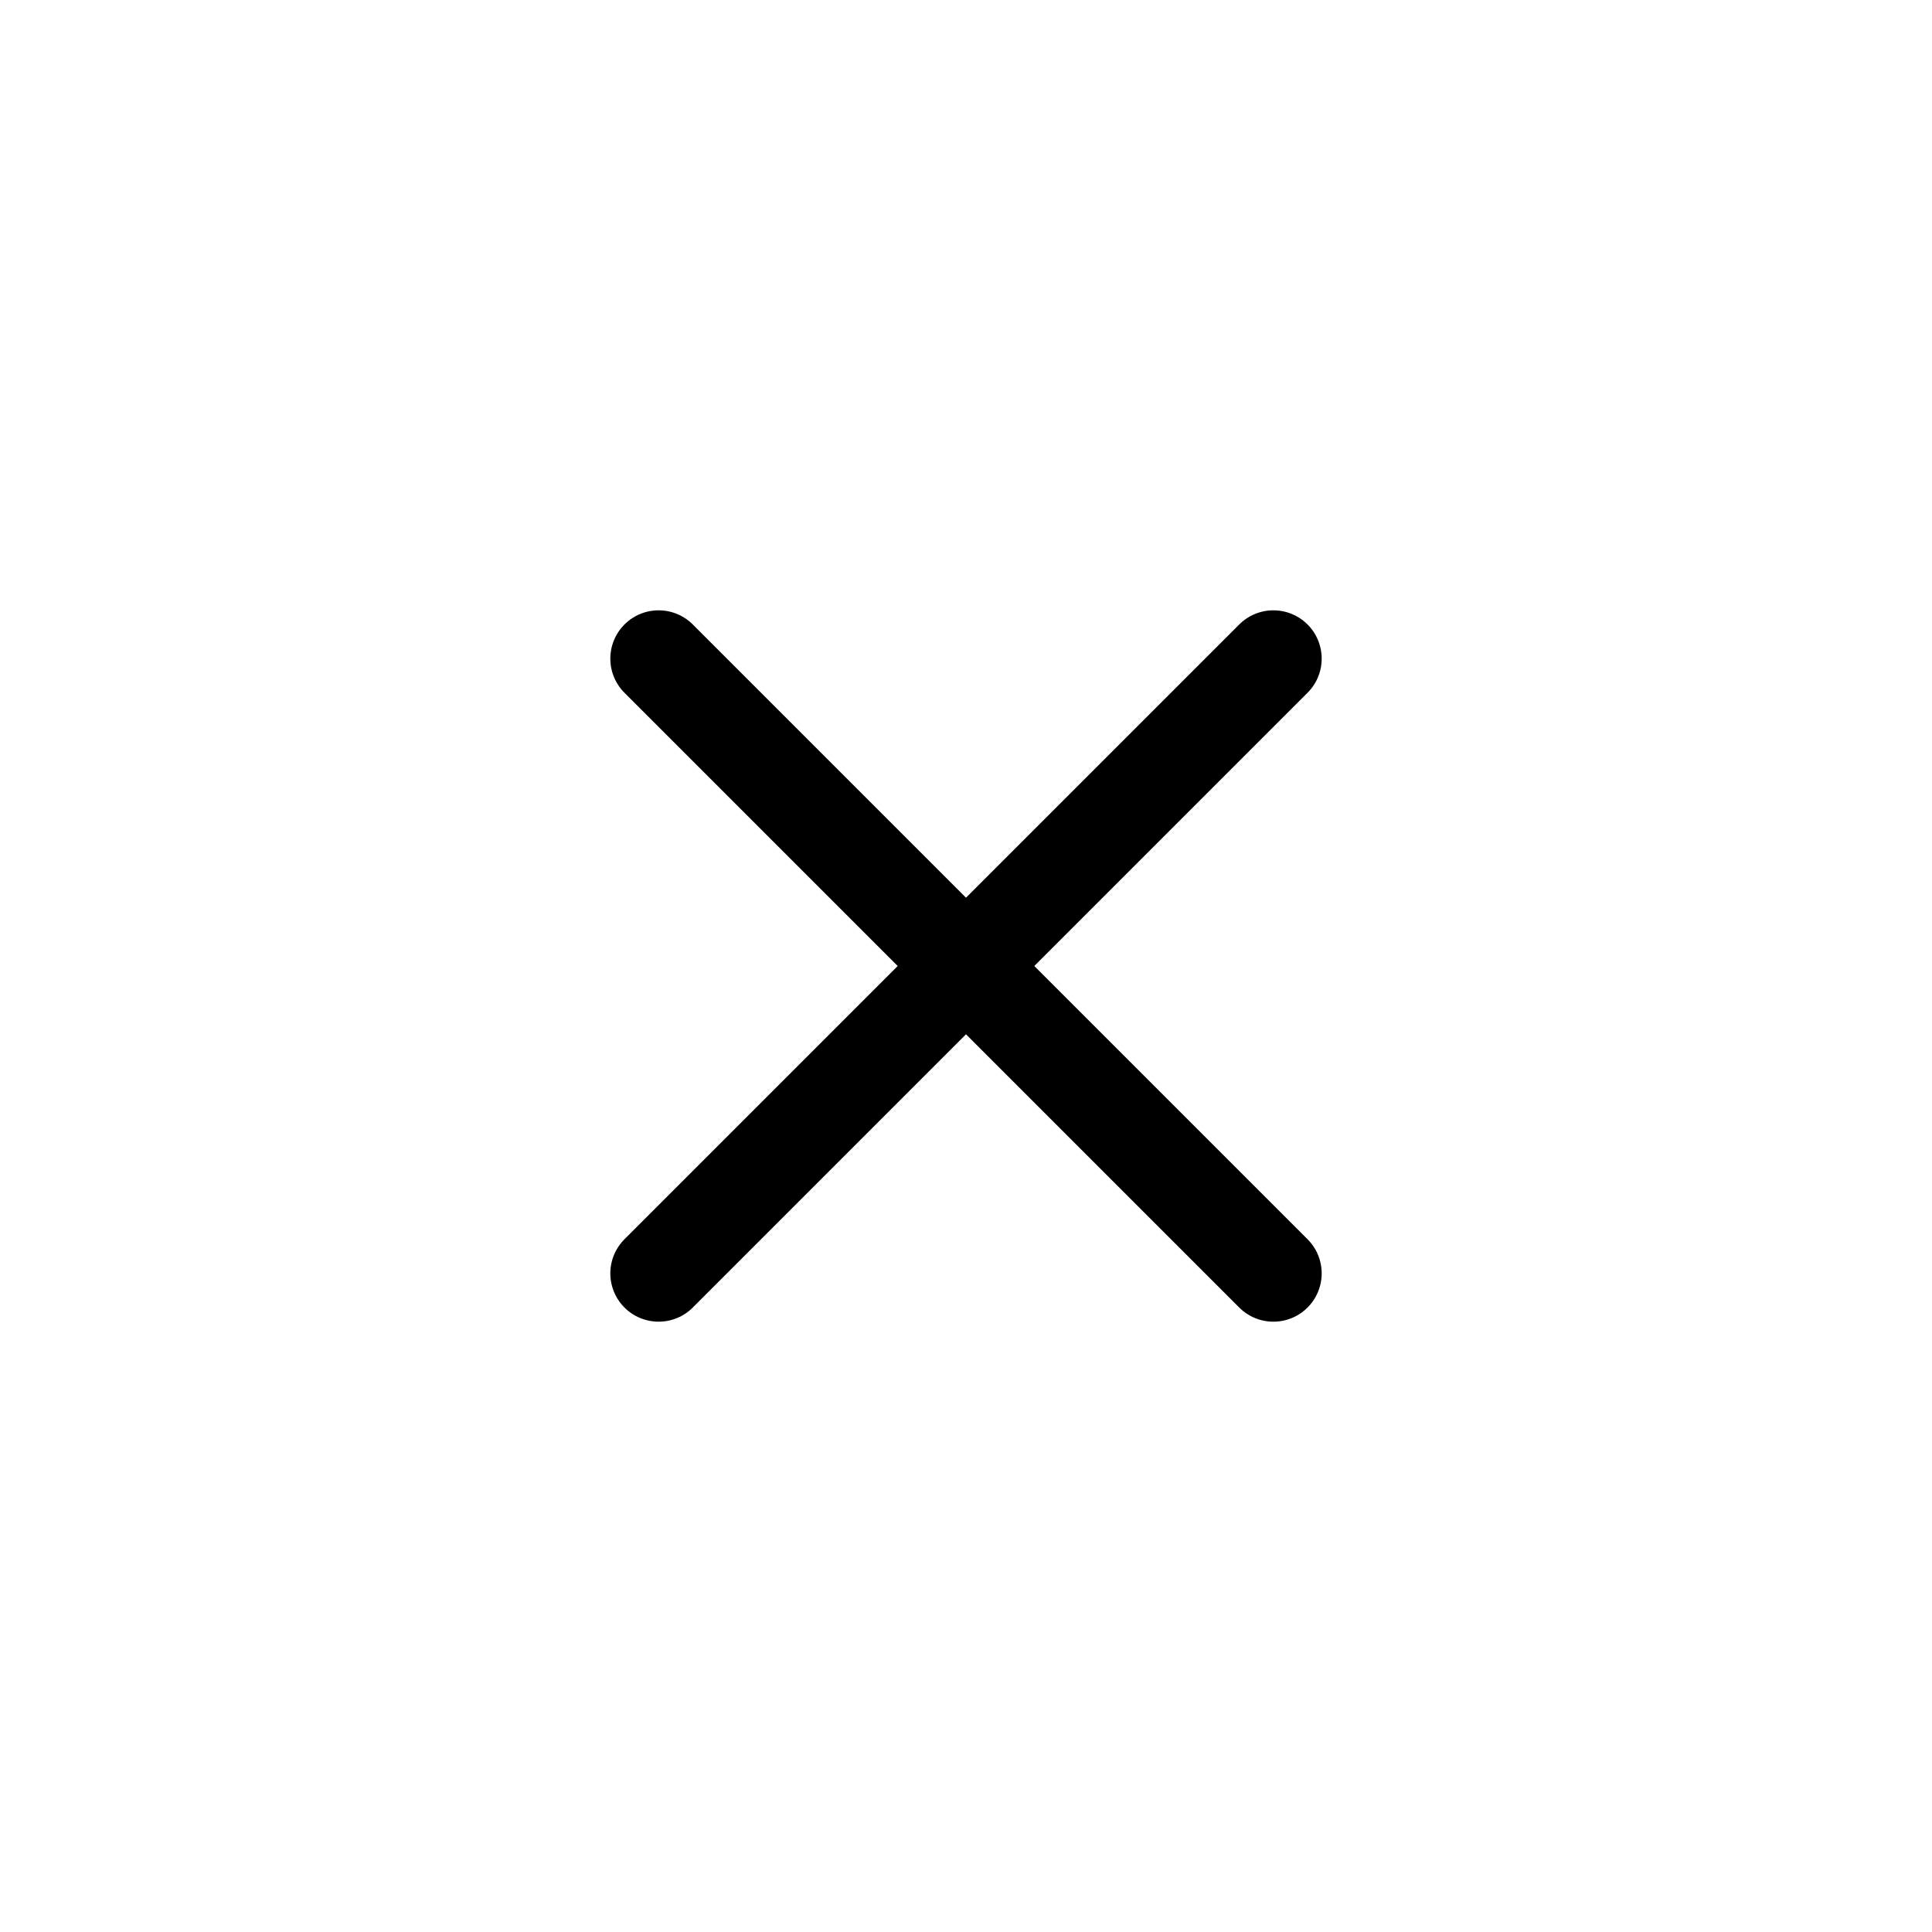
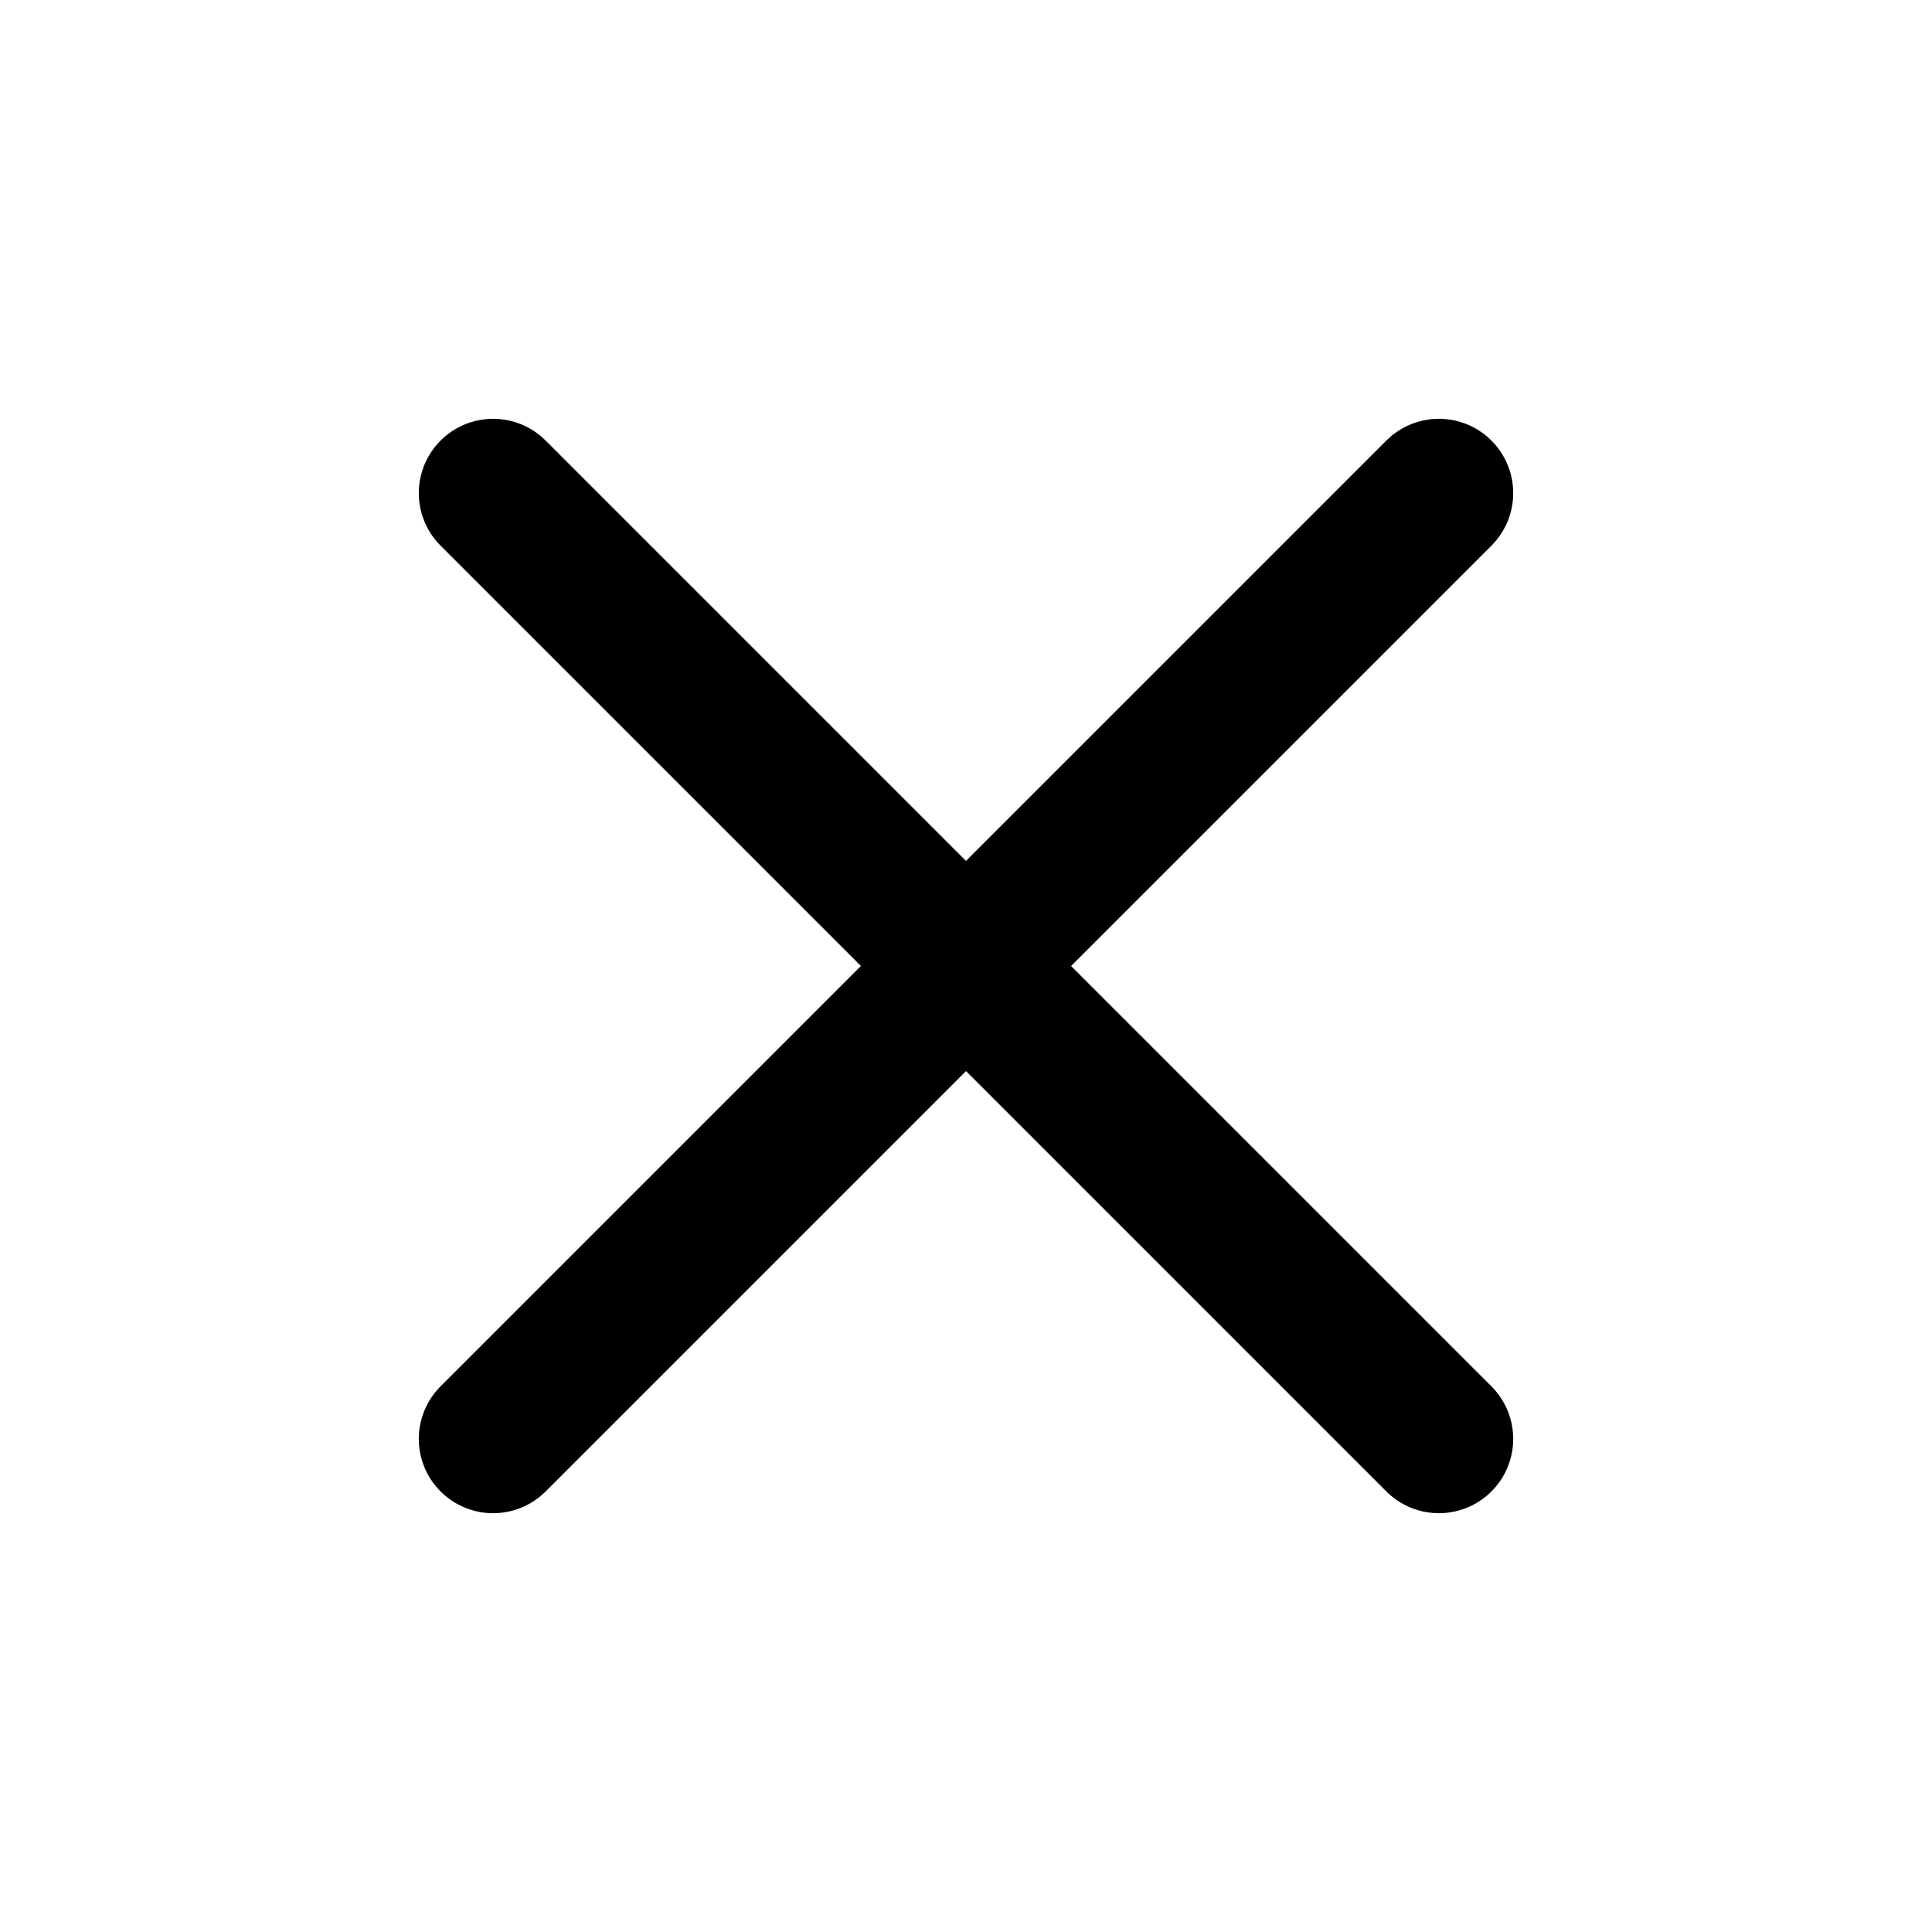
- <svg xmlns="http://www.w3.org/2000/svg" width="40" height="40" viewBox="0 0 40 40" fill="none">
-   <path d="M26.364 13.636L13.636 26.364" stroke="black" stroke-width="2" stroke-linecap="round" />
-   <path d="M13.636 13.636L26.364 26.364" stroke="black" stroke-width="2" stroke-linecap="round" />
+ <svg xmlns="http://www.w3.org/2000/svg" width="26" height="26" viewBox="0 0 26 26" fill="none">
+   <path d="M19.364 6.636L6.636 19.364" stroke="black" stroke-width="2" stroke-linecap="round" />
+   <path d="M6.636 6.636L19.364 19.364" stroke="black" stroke-width="2" stroke-linecap="round" />
</svg>
